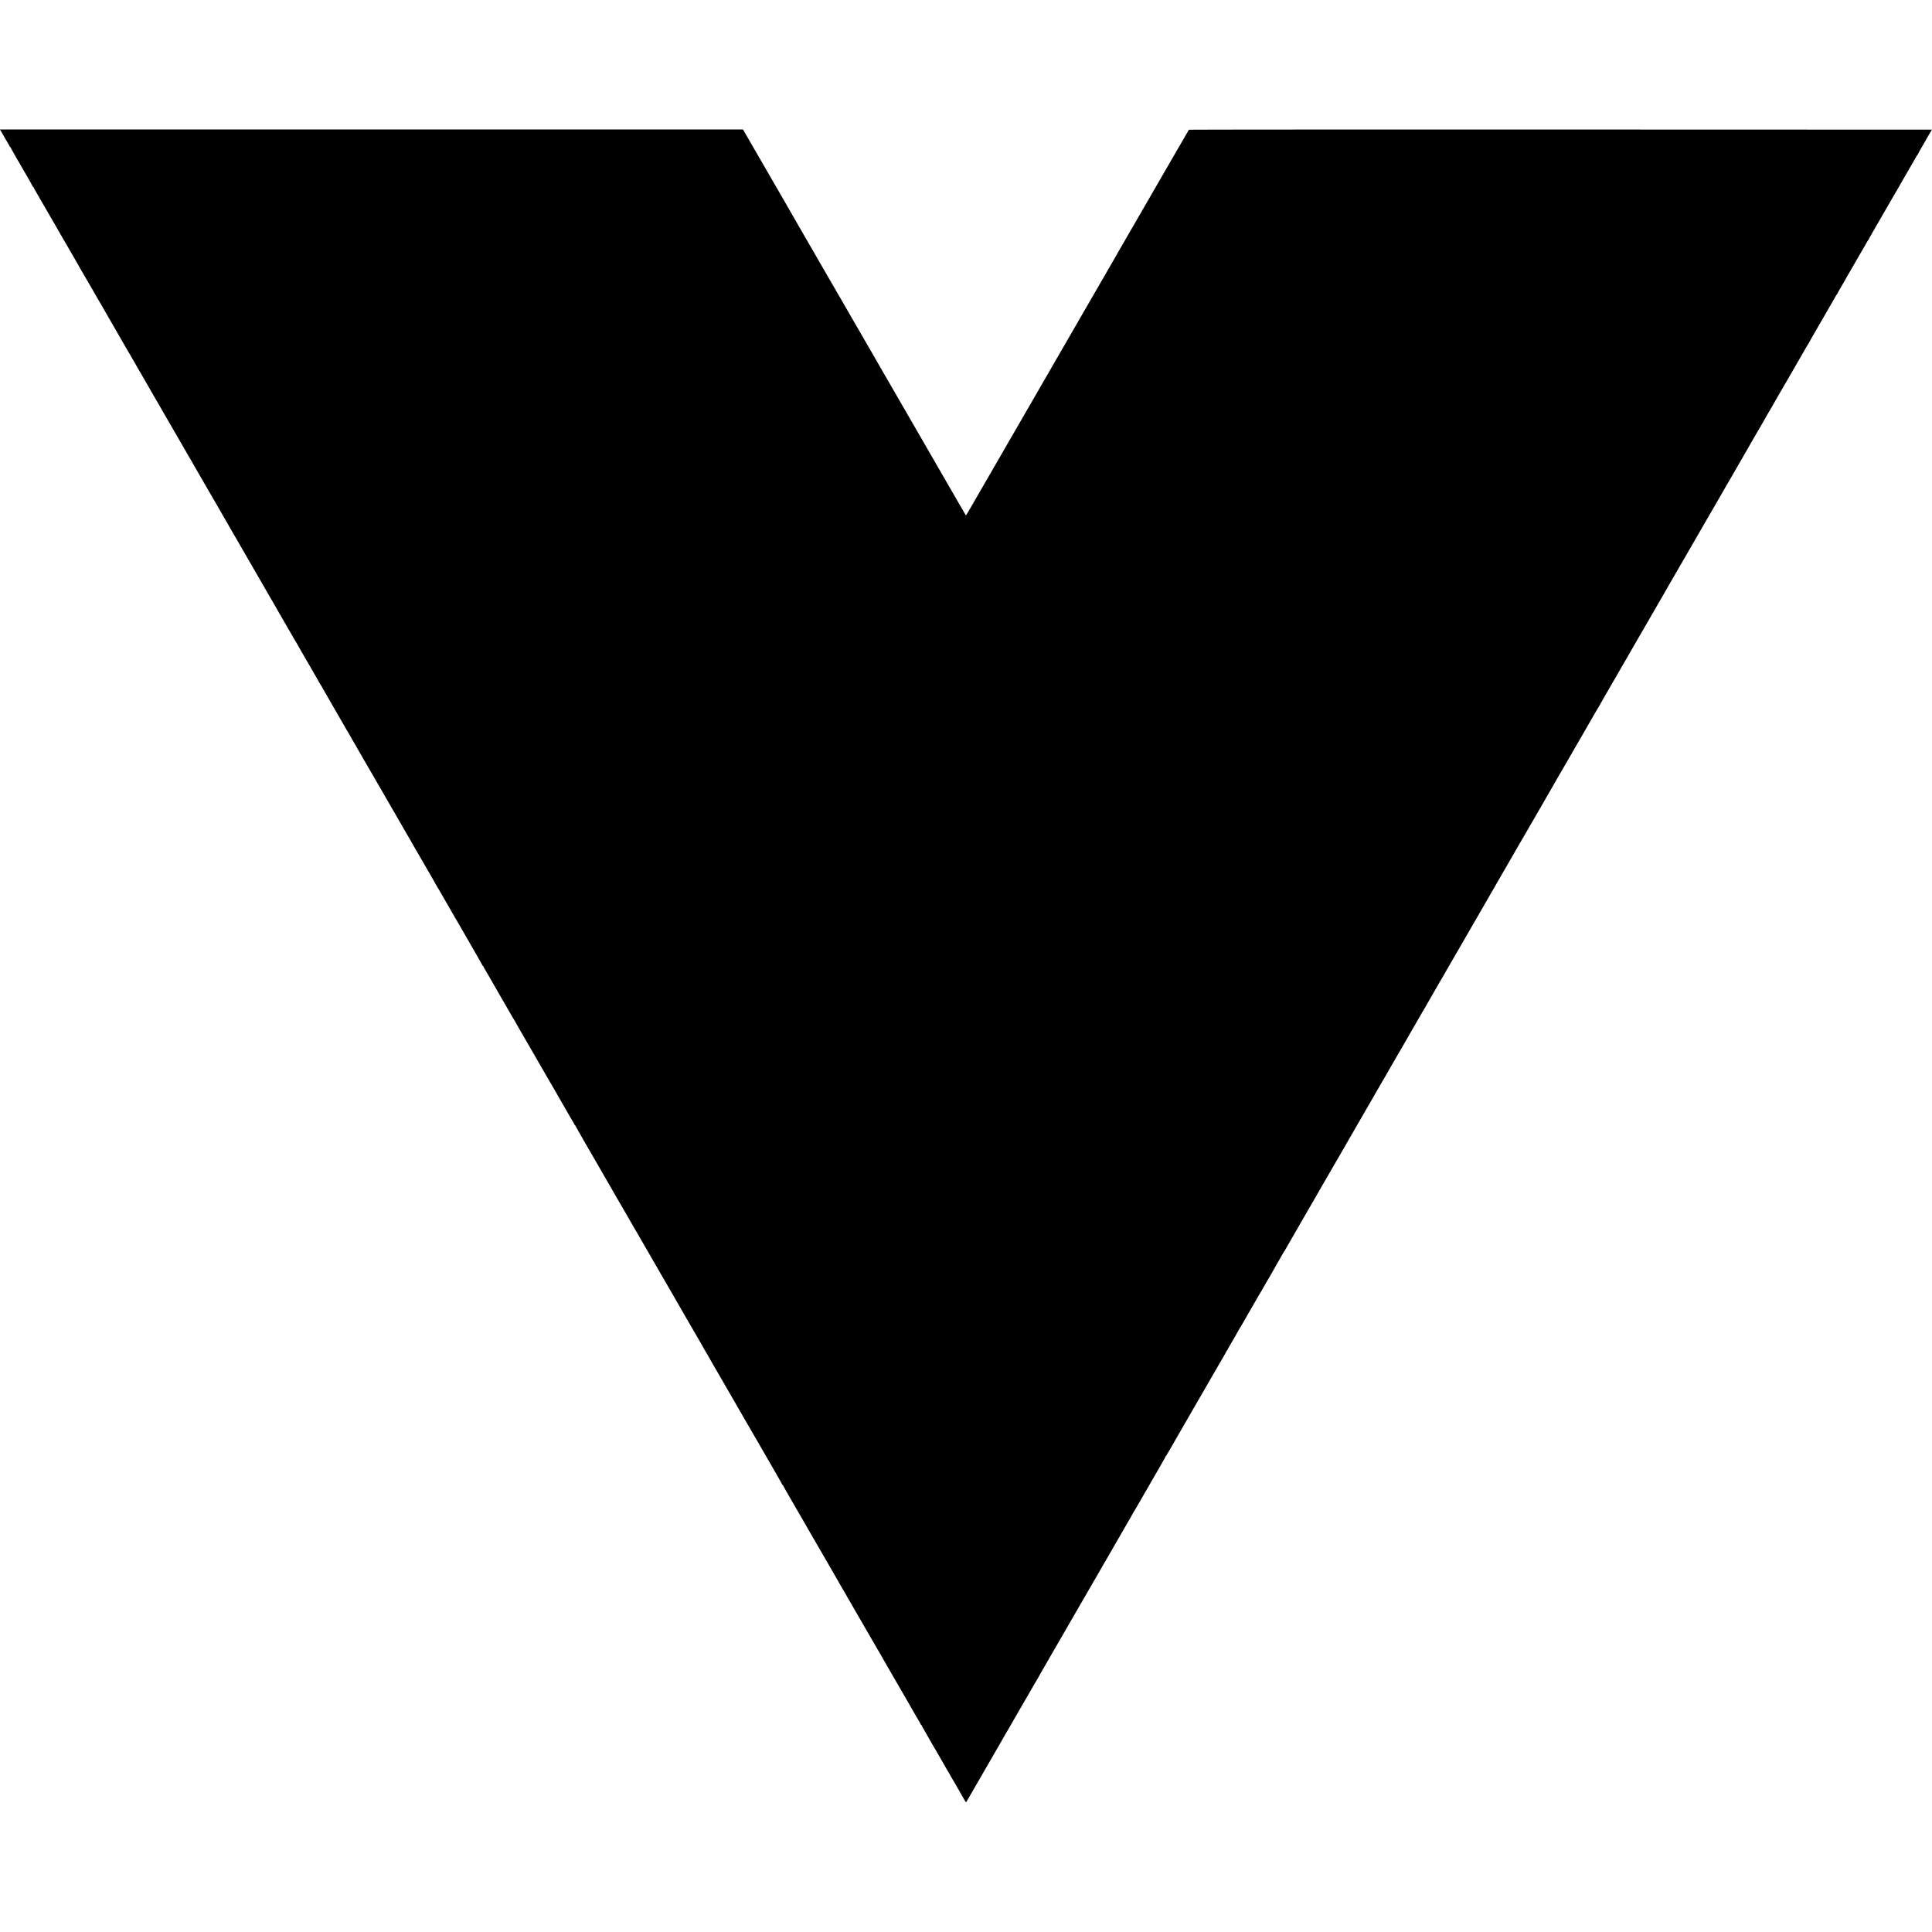
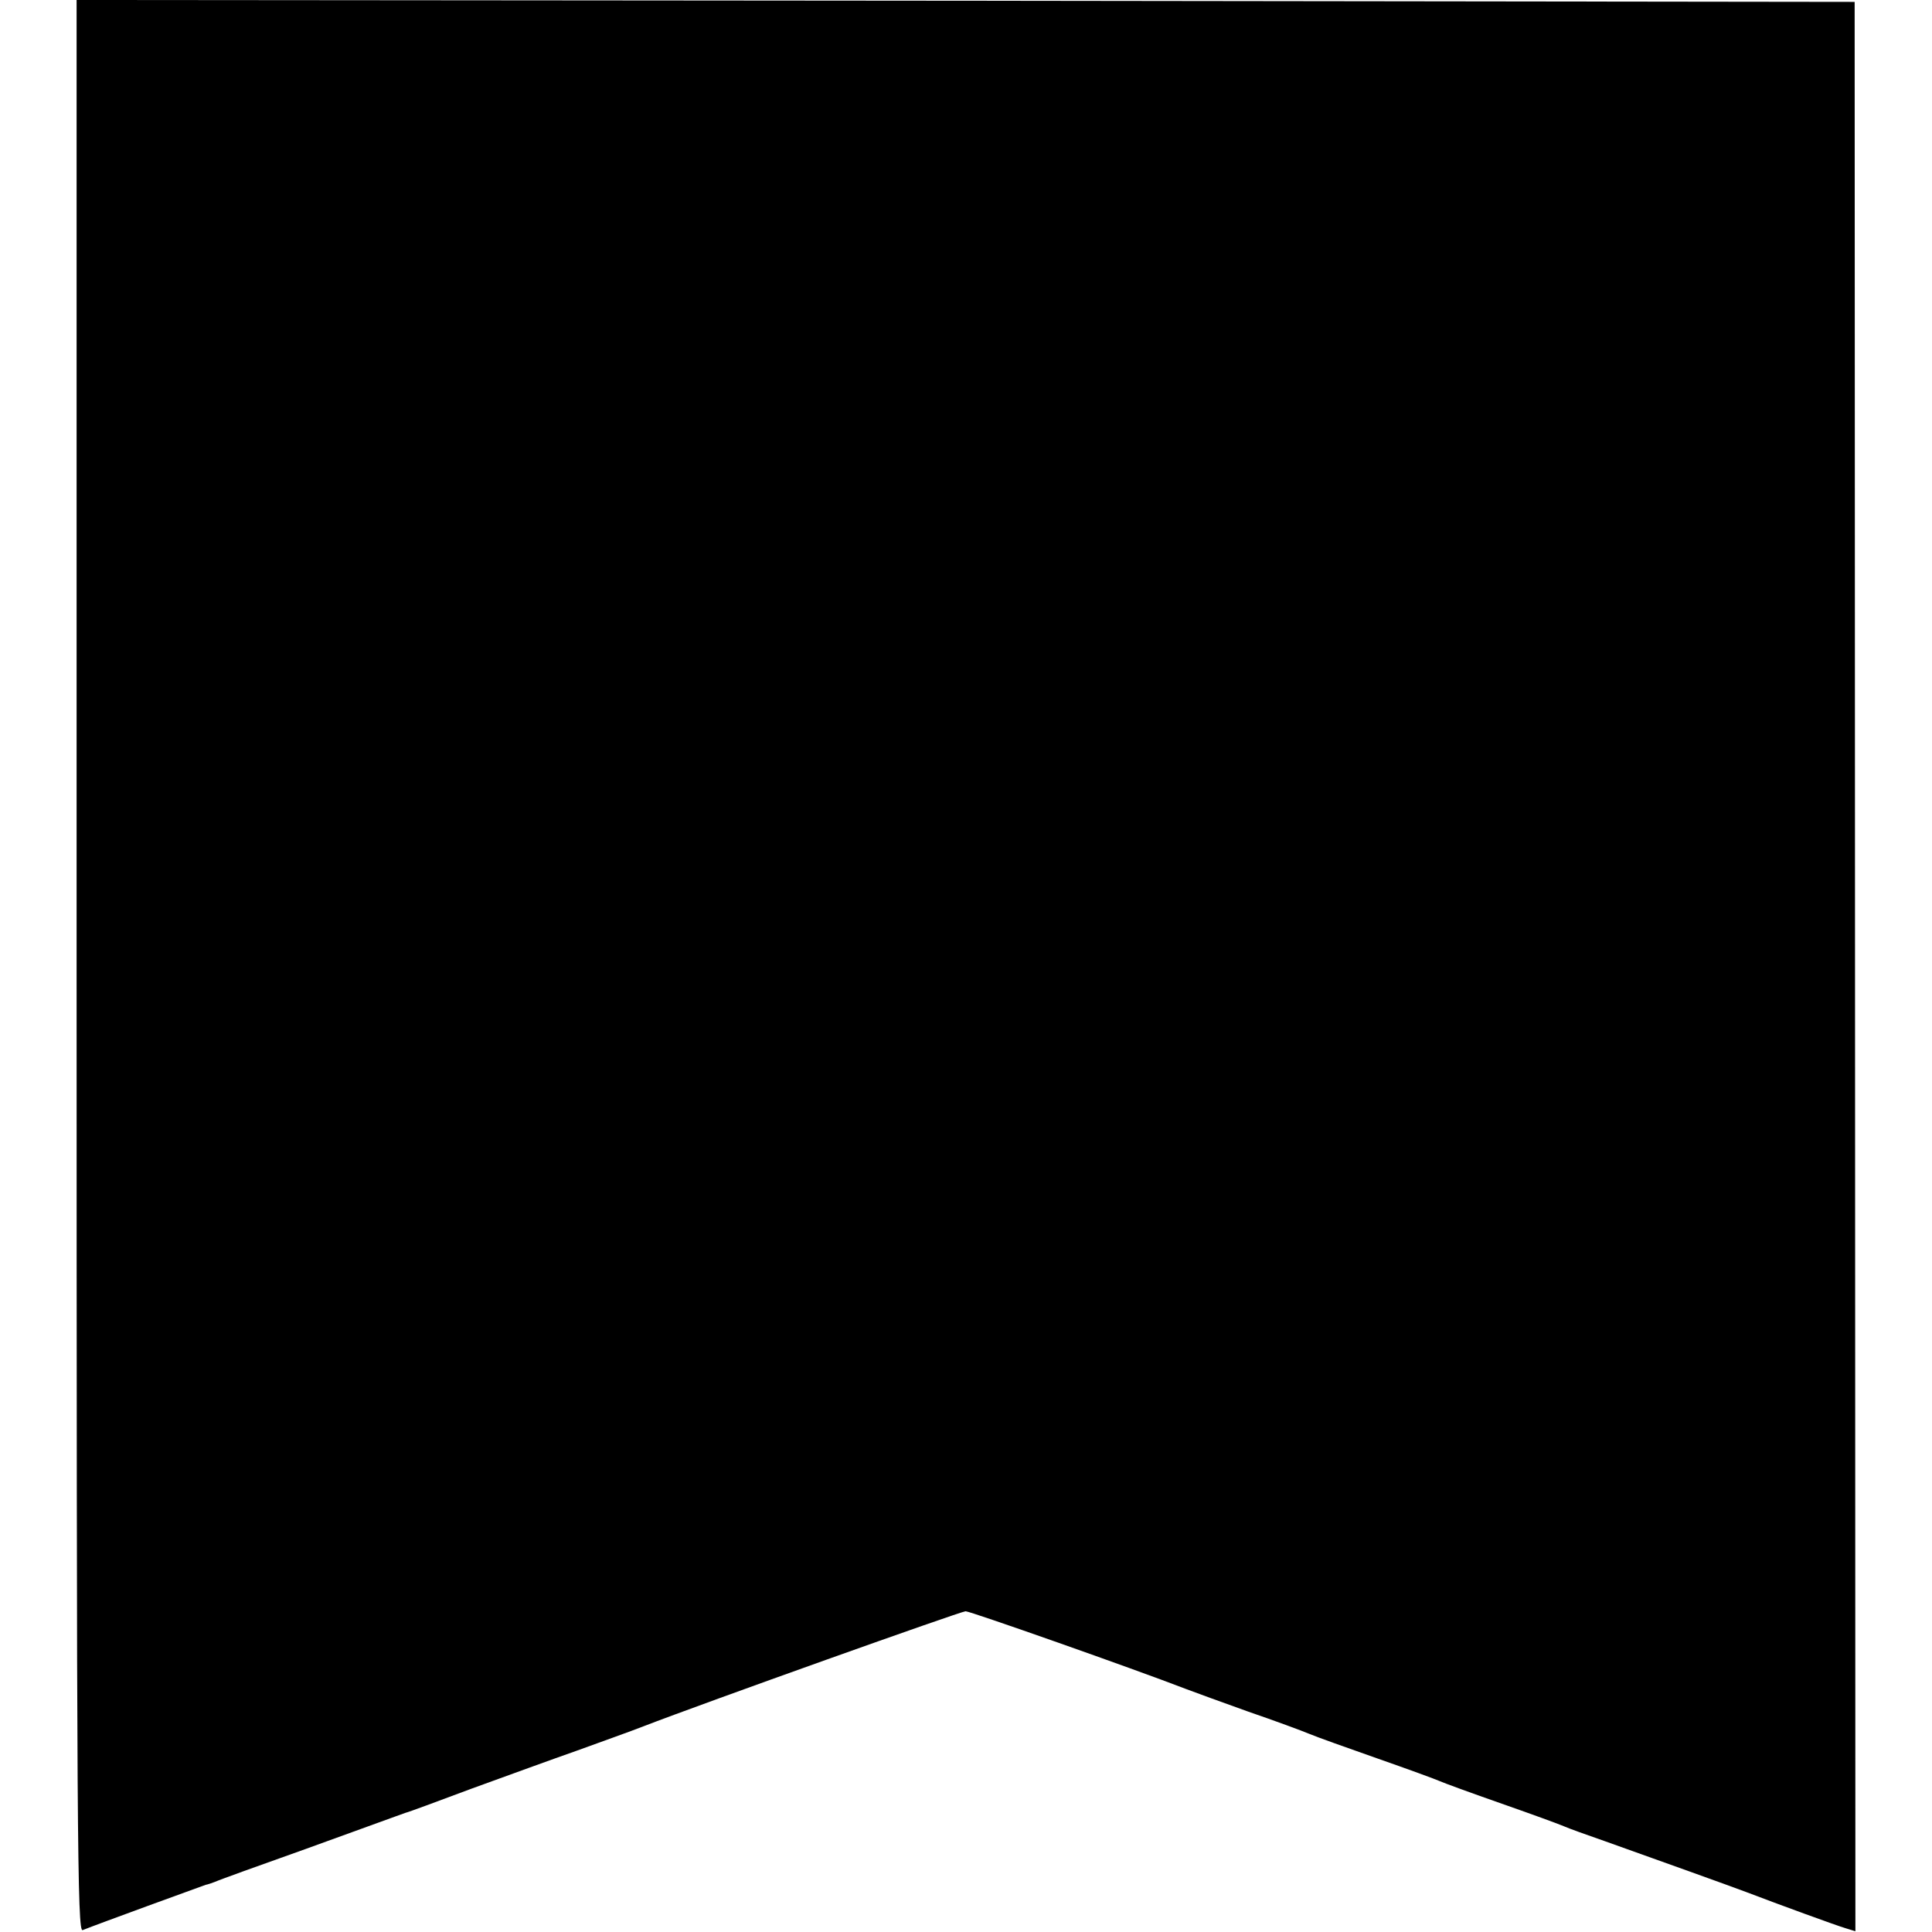
- <svg xmlns="http://www.w3.org/2000/svg" version="1.0" width="16pt" height="16pt" viewBox="0 0 16 16" preserveAspectRatio="xMidYMid meet">
-   <g transform="translate(0,16) scale(0.00032,-0.00032)" fill="#000000" stroke="none">
-     <path d="M18 46618 c45 -75 122 -207 122 -211 0 -2 25 -45 55 -95 30 -50 55 -96 55 -102 0 -5 5 -10 10 -10 6 0 10 -4 10 -9 0 -5 73 -135 161 -288 89 -153 173 -298 187 -323 14 -25 32 -57 41 -72 88 -149 187 -324 189 -335 2 -7 8 -13 13 -13 5 0 9 -4 9 -10 0 -5 46 -89 103 -187 175 -302 490 -846 507 -876 8 -16 20 -36 25 -45 28 -46 290 -498 339 -585 13 -23 74 -129 136 -236 61 -107 123 -215 137 -240 14 -25 29 -50 33 -56 5 -5 23 -37 40 -70 18 -33 38 -67 44 -75 11 -16 21 -33 63 -109 14 -25 29 -50 33 -56 4 -5 21 -35 38 -65 55 -100 261 -455 269 -465 4 -5 14 -21 20 -35 15 -29 41 -75 103 -180 24 -41 52 -88 60 -105 9 -16 57 -100 107 -185 112 -193 362 -626 380 -660 8 -14 23 -38 33 -55 11 -16 23 -37 27 -45 4 -8 26 -46 48 -85 23 -38 53 -90 67 -115 46 -81 64 -113 178 -310 62 -107 121 -210 132 -227 37 -67 56 -99 85 -148 16 -27 32 -57 36 -65 4 -8 15 -27 25 -42 9 -15 53 -89 96 -165 44 -76 177 -307 296 -513 120 -206 268 -463 330 -570 131 -227 117 -203 200 -348 36 -62 73 -125 82 -140 10 -15 21 -34 25 -42 4 -8 20 -37 36 -65 17 -27 38 -65 48 -82 49 -85 64 -111 87 -153 13 -25 28 -49 32 -55 4 -5 78 -134 165 -285 87 -151 166 -288 176 -305 10 -16 26 -43 35 -59 9 -17 125 -217 257 -445 132 -229 253 -441 270 -471 17 -30 45 -79 64 -108 18 -29 33 -54 33 -57 0 -2 20 -37 44 -77 24 -40 123 -212 221 -383 97 -170 190 -330 205 -355 16 -25 39 -65 53 -90 13 -25 81 -144 152 -265 70 -121 137 -238 150 -260 12 -22 37 -65 55 -95 18 -30 43 -73 55 -95 12 -22 48 -85 80 -140 77 -132 163 -280 190 -330 13 -22 71 -123 130 -225 59 -102 116 -199 126 -217 10 -17 29 -50 43 -72 15 -22 26 -43 26 -45 0 -2 27 -50 60 -106 33 -56 60 -103 60 -105 0 -2 55 -98 90 -155 8 -14 182 -316 239 -414 13 -22 45 -79 72 -124 27 -46 49 -86 49 -89 0 -2 14 -24 30 -48 16 -24 30 -46 30 -49 0 -5 74 -135 100 -176 5 -8 24 -42 43 -75 50 -88 58 -101 262 -455 104 -179 199 -345 213 -370 14 -25 28 -49 32 -55 4 -5 17 -26 28 -45 10 -19 62 -109 114 -200 114 -197 133 -230 170 -295 16 -27 33 -57 38 -65 17 -28 96 -165 103 -180 4 -8 16 -28 26 -45 10 -16 77 -131 148 -255 72 -124 181 -313 243 -420 62 -107 121 -209 131 -227 35 -62 323 -560 392 -678 38 -66 83 -145 100 -175 16 -30 33 -59 37 -65 4 -5 17 -27 29 -47 34 -61 56 -100 90 -156 17 -29 31 -55 31 -57 0 -2 17 -32 39 -67 21 -35 134 -229 251 -433 117 -203 235 -407 261 -451 27 -45 49 -85 49 -88 0 -4 8 -19 19 -34 15 -21 200 -341 309 -533 10 -19 33 -58 51 -87 17 -29 31 -54 31 -56 0 -2 25 -44 55 -94 30 -50 55 -95 55 -98 0 -4 6 -15 14 -23 7 -9 27 -41 43 -71 17 -30 170 -297 342 -594 171 -296 311 -542 311 -547 0 -5 5 -9 10 -9 6 0 10 -4 10 -10 0 -5 22 -47 49 -92 27 -46 58 -99 68 -118 24 -43 81 -140 93 -160 5 -8 66 -114 135 -235 69 -121 130 -227 135 -235 12 -21 259 -447 283 -490 10 -19 28 -47 38 -62 11 -14 19 -29 19 -32 0 -3 37 -69 83 -148 99 -170 305 -526 337 -583 13 -22 31 -53 41 -70 11 -16 22 -37 26 -45 7 -14 82 -146 103 -180 14 -24 181 -311 205 -355 13 -22 46 -80 75 -130 29 -49 64 -110 78 -135 14 -25 51 -88 82 -140 31 -52 59 -102 63 -110 4 -8 18 -33 31 -55 205 -353 284 -489 309 -535 17 -30 45 -78 62 -106 18 -28 36 -60 39 -72 4 -12 12 -22 17 -22 5 0 9 -4 9 -10 0 -5 109 -197 241 -427 133 -230 250 -431 259 -448 51 -90 222 -385 280 -485 37 -63 78 -135 92 -160 14 -25 67 -117 118 -205 51 -88 101 -175 111 -193 34 -58 55 -95 149 -257 51 -88 101 -173 110 -190 9 -16 76 -131 147 -255 72 -124 140 -241 151 -260 61 -108 281 -489 355 -615 38 -66 77 -133 87 -150 35 -63 91 -161 100 -175 14 -23 99 -169 128 -220 54 -97 135 -235 142 -245 4 -5 20 -32 35 -60 26 -48 238 -416 276 -480 10 -16 26 -46 37 -65 30 -53 382 -661 403 -695 10 -16 22 -37 26 -45 4 -8 26 -48 50 -88 24 -41 43 -75 43 -77 0 -2 22 -40 50 -85 27 -45 50 -84 50 -86 0 -3 38 -69 83 -147 84 -142 302 -520 340 -587 10 -19 34 -60 52 -90 18 -30 44 -75 57 -100 14 -25 45 -79 70 -120 25 -41 56 -96 70 -121 14 -25 77 -133 138 -240 62 -107 122 -210 132 -229 25 -43 310 -535 337 -581 11 -19 26 -45 34 -59 17 -32 238 -414 266 -460 11 -19 24 -41 28 -49 3 -7 75 -133 160 -278 84 -146 153 -269 153 -274 0 -5 5 -9 10 -9 6 0 10 -4 10 -10 0 -5 82 -150 181 -322 182 -314 201 -346 240 -415 12 -21 80 -139 152 -263 71 -124 141 -245 155 -270 14 -25 28 -49 32 -55 6 -8 145 -248 220 -380 37 -66 209 -362 229 -395 11 -19 24 -42 28 -49 4 -8 67 -118 140 -243 73 -125 133 -230 133 -233 0 -2 15 -28 33 -57 19 -29 47 -78 64 -108 17 -30 53 -93 79 -139 53 -90 82 -141 157 -272 82 -142 115 -199 381 -659 142 -245 268 -463 281 -485 12 -22 71 -125 132 -230 60 -104 172 -298 248 -430 76 -132 146 -253 156 -270 11 -16 22 -36 26 -44 3 -8 30 -54 60 -103 29 -49 53 -91 53 -93 0 -3 18 -34 40 -70 22 -36 40 -67 40 -69 0 -2 37 -66 81 -142 45 -77 98 -168 119 -204 20 -36 47 -81 58 -100 12 -19 27 -47 33 -62 6 -16 15 -28 20 -28 5 0 9 -4 9 -9 0 -6 63 -118 140 -251 77 -133 140 -243 140 -245 0 -2 18 -33 41 -70 22 -37 49 -83 60 -101 10 -19 29 -51 40 -71 25 -45 109 -189 126 -218 7 -11 17 -29 22 -40 6 -11 22 -38 35 -60 14 -22 37 -62 52 -90 14 -27 35 -62 45 -77 11 -14 19 -29 19 -32 0 -3 18 -35 40 -71 22 -36 40 -67 40 -69 0 -2 19 -35 42 -72 23 -38 55 -94 72 -124 26 -47 139 -244 171 -298 6 -9 21 -36 34 -60 28 -48 37 -51 51 -19 6 12 19 36 29 52 10 17 27 46 38 65 11 19 104 181 208 360 103 179 199 345 213 370 14 25 42 74 64 109 21 34 38 65 38 67 0 2 18 33 40 69 22 36 40 67 40 69 0 3 177 310 199 346 16 26 136 234 140 244 2 5 25 44 52 88 27 44 49 81 49 84 0 2 18 34 40 70 22 36 40 67 40 69 0 2 20 36 43 77 35 58 169 289 297 513 9 17 50 86 90 155 40 69 86 150 103 180 16 30 35 62 41 70 6 8 16 24 22 35 35 64 72 129 167 293 59 100 116 199 127 220 11 20 30 53 41 72 43 72 1070 1850 1121 1940 14 25 65 113 113 195 48 83 96 166 107 185 10 19 28 50 38 68 11 18 73 124 137 235 64 111 175 303 246 427 71 124 173 299 225 390 52 91 116 202 143 248 27 45 49 85 49 89 0 4 6 14 14 22 7 9 28 43 46 76 26 47 251 436 378 655 11 19 29 51 40 70 11 19 101 176 201 348 99 172 181 317 181 323 0 5 5 9 10 9 6 0 10 5 10 11 0 6 8 23 18 37 11 15 32 52 49 82 16 30 130 228 253 440 122 212 234 405 248 430 13 25 39 70 57 100 39 65 69 117 130 225 25 44 50 87 55 95 12 19 78 134 220 380 61 107 129 224 150 260 161 277 222 382 246 425 15 28 47 83 71 123 24 41 43 78 43 83 0 5 4 9 8 9 4 0 13 12 19 28 7 15 23 45 36 67 66 110 277 478 277 483 0 3 6 13 14 21 7 9 27 41 43 71 17 30 45 80 63 110 34 57 375 649 394 685 6 11 16 27 22 35 6 8 26 42 44 75 18 33 41 74 51 90 10 17 24 41 32 55 54 97 72 128 88 152 11 14 19 28 19 30 0 3 79 141 175 308 96 167 175 305 175 308 0 3 6 13 14 21 7 9 26 39 41 66 33 60 276 483 338 587 24 40 46 80 50 88 4 8 13 24 20 35 14 23 95 163 125 215 11 19 52 91 92 160 40 69 80 139 90 155 9 17 103 179 207 360 105 182 200 346 211 365 103 181 463 802 489 845 7 11 15 27 19 35 4 8 29 51 55 95 64 110 828 1433 848 1470 9 17 24 41 33 55 9 14 29 48 45 77 15 28 52 93 82 145 30 51 62 107 71 123 17 30 231 398 400 690 51 88 103 179 115 202 12 23 26 48 32 55 6 7 24 38 40 68 17 30 61 107 98 170 37 63 84 144 103 180 19 36 41 72 48 81 8 8 14 18 14 21 0 4 27 51 59 106 32 55 72 124 89 154 16 29 71 125 122 213 51 88 104 180 118 205 13 25 28 50 32 55 4 6 17 26 28 45 11 19 45 80 77 135 31 55 66 116 77 135 11 19 88 152 171 295 401 694 620 1072 650 1125 11 19 87 152 170 295 83 143 158 273 166 288 9 16 21 36 26 45 6 9 31 52 55 96 25 43 54 94 66 115 11 20 95 164 186 321 91 157 173 299 182 315 9 17 26 46 37 65 12 19 66 114 121 210 56 96 108 186 117 200 8 14 24 40 34 59 24 45 383 664 412 713 5 9 17 29 26 45 15 28 120 210 241 419 36 61 68 117 72 125 4 8 12 23 19 34 35 57 245 420 262 453 11 20 35 61 53 90 17 29 32 54 32 56 0 3 28 51 62 108 33 57 70 119 80 138 10 19 23 42 28 50 5 8 32 53 59 100 27 47 149 258 271 470 122 212 234 405 248 430 30 53 62 108 80 135 6 11 15 27 19 35 4 8 85 150 181 315 96 165 187 323 202 350 31 56 116 202 130 225 5 8 25 42 43 75 19 33 92 159 162 280 149 257 157 271 202 350 19 33 38 67 43 75 9 14 228 392 275 475 12 22 55 96 95 165 40 69 80 139 90 155 24 42 202 350 221 383 9 15 27 47 41 72 14 25 75 131 136 236 61 106 121 210 134 232 99 172 271 470 279 482 5 8 23 40 40 70 18 30 81 141 142 245 60 105 121 210 135 235 14 25 71 124 127 220 56 96 143 247 194 335 51 88 96 167 102 175 14 24 180 311 204 355 23 43 340 590 356 615 5 8 50 87 101 175 171 301 517 898 582 1008 25 43 46 81 46 83 0 2 12 23 27 47 14 23 40 67 56 97 16 30 35 62 42 70 7 8 15 22 18 30 4 8 20 38 37 65 16 28 33 57 37 65 6 12 111 196 143 250 5 8 55 95 112 193 57 98 113 195 126 215 12 20 27 46 32 57 6 11 14 27 20 35 5 8 76 130 156 270 80 140 165 287 187 325 23 39 52 90 66 115 13 25 30 52 37 61 8 8 14 18 14 21 0 4 41 77 92 165 50 87 175 302 276 478 101 176 208 360 236 408 28 49 67 117 86 152 19 35 41 70 48 77 6 6 12 15 12 19 0 7 124 224 167 291 12 21 23 40 23 42 0 2 21 40 46 83 26 43 55 92 64 109 54 95 327 568 354 614 19 30 45 75 59 100 71 128 82 145 89 148 4 2 8 8 8 13 0 5 42 82 94 172 311 538 496 858 518 897 14 25 40 70 58 100 18 30 42 71 53 90 10 19 79 139 152 265 73 127 142 246 153 265 10 19 43 76 72 125 29 50 63 108 75 130 65 116 80 140 87 143 4 2 8 8 8 12 0 8 114 212 140 250 6 8 14 24 20 35 5 11 54 97 108 190 l100 170 -9611 3 c-5286 1 -9614 -1 -9618 -5 -5 -6 -419 -719 -619 -1068 -89 -155 -267 -463 -323 -560 -38 -66 -81 -140 -95 -165 -31 -56 -263 -457 -526 -910 -110 -190 -224 -388 -254 -440 -29 -52 -61 -109 -71 -125 -23 -39 -243 -420 -268 -465 -11 -19 -204 -352 -428 -740 -224 -388 -477 -826 -563 -975 -85 -148 -185 -322 -222 -385 -37 -63 -120 -207 -185 -320 -65 -113 -177 -306 -248 -430 -72 -124 -172 -297 -222 -385 -51 -88 -142 -245 -202 -350 -131 -226 -247 -427 -408 -705 -65 -113 -249 -432 -410 -710 -160 -278 -388 -673 -506 -877 -118 -205 -216 -373 -219 -373 -3 0 -52 82 -109 183 -58 100 -144 250 -192 332 -95 164 -402 696 -647 1120 -85 149 -228 396 -317 550 -212 365 -982 1700 -1008 1745 -10 19 -43 76 -72 125 -29 50 -64 110 -77 135 -14 25 -63 110 -110 190 -47 80 -96 165 -110 190 -14 25 -99 171 -188 325 -89 154 -174 300 -188 325 -13 25 -64 113 -112 195 -48 83 -140 242 -205 355 -65 113 -183 317 -263 454 -79 137 -152 264 -163 282 -50 89 -335 583 -354 614 -12 19 -34 58 -50 85 -15 28 -129 226 -253 440 -124 215 -235 408 -247 430 -12 22 -69 121 -127 220 -58 99 -226 389 -373 645 -148 256 -324 561 -392 678 -67 117 -134 232 -147 255 -13 23 -33 59 -46 80 l-22 37 -9615 0 -9615 0 20 -32z" />
+ <svg xmlns="http://www.w3.org/2000/svg" version="1.0" width="512pt" height="512pt" viewBox="0 0 512 512" preserveAspectRatio="xMidYMid meet">
+   <g transform="translate(0,512) scale(0.1,-0.1)" fill="#000000" stroke="none">
+     <path d="M203 2560 c0 -2332 2 -2560 16 -2555 37 15 317 117 326 120 6 1 17 5 25 8 8 4 116 43 240 87 124 45 232 84 240 87 8 3 20 7 25 9 6 1 84 30 175 64 91 33 217 79 280 101 63 23 142 51 175 64 163 63 842 305 854 305 12 0 444 -152 584 -206 21 -8 95 -35 165 -60 70 -24 143 -51 162 -59 19 -8 100 -37 180 -65 80 -28 154 -55 165 -60 11 -5 85 -32 165 -60 80 -28 154 -55 165 -60 11 -5 61 -23 110 -40 126 -45 333 -119 375 -135 81 -31 237 -88 261 -95 l26 -8 -1 2557 -1 2556 -2356 3 -2356 2 0 -2560z" />
  </g>
</svg>
